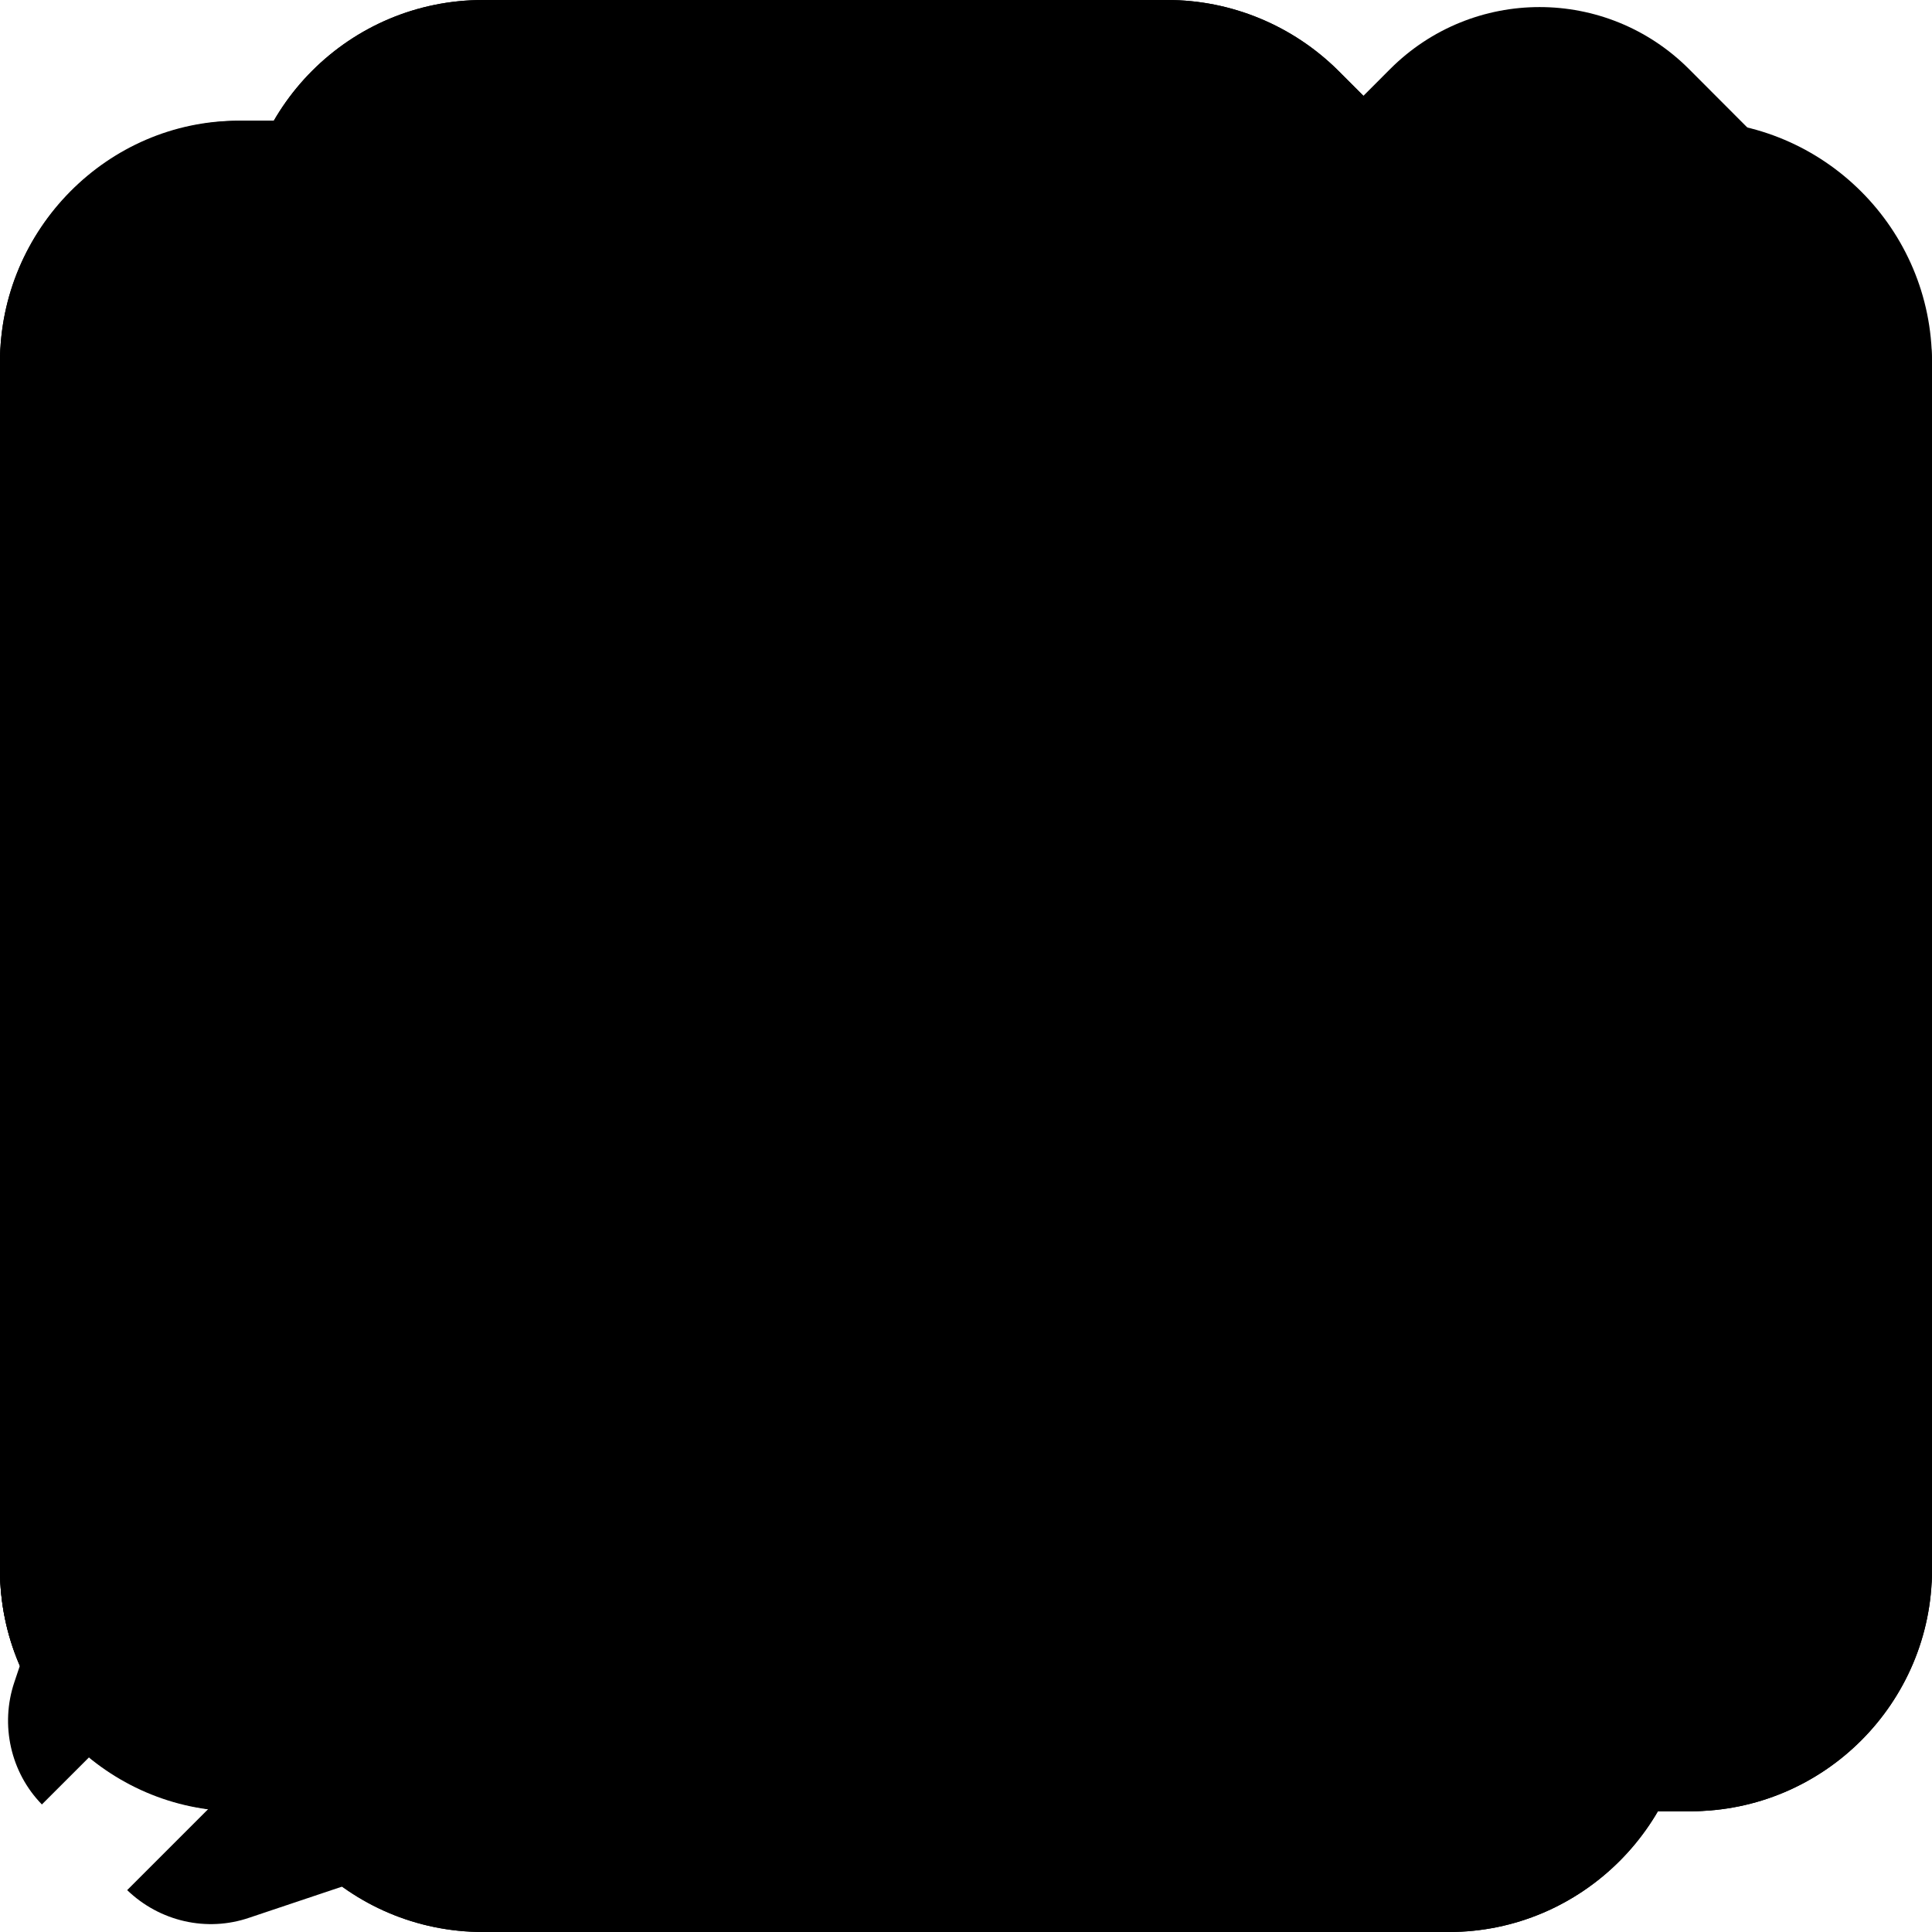
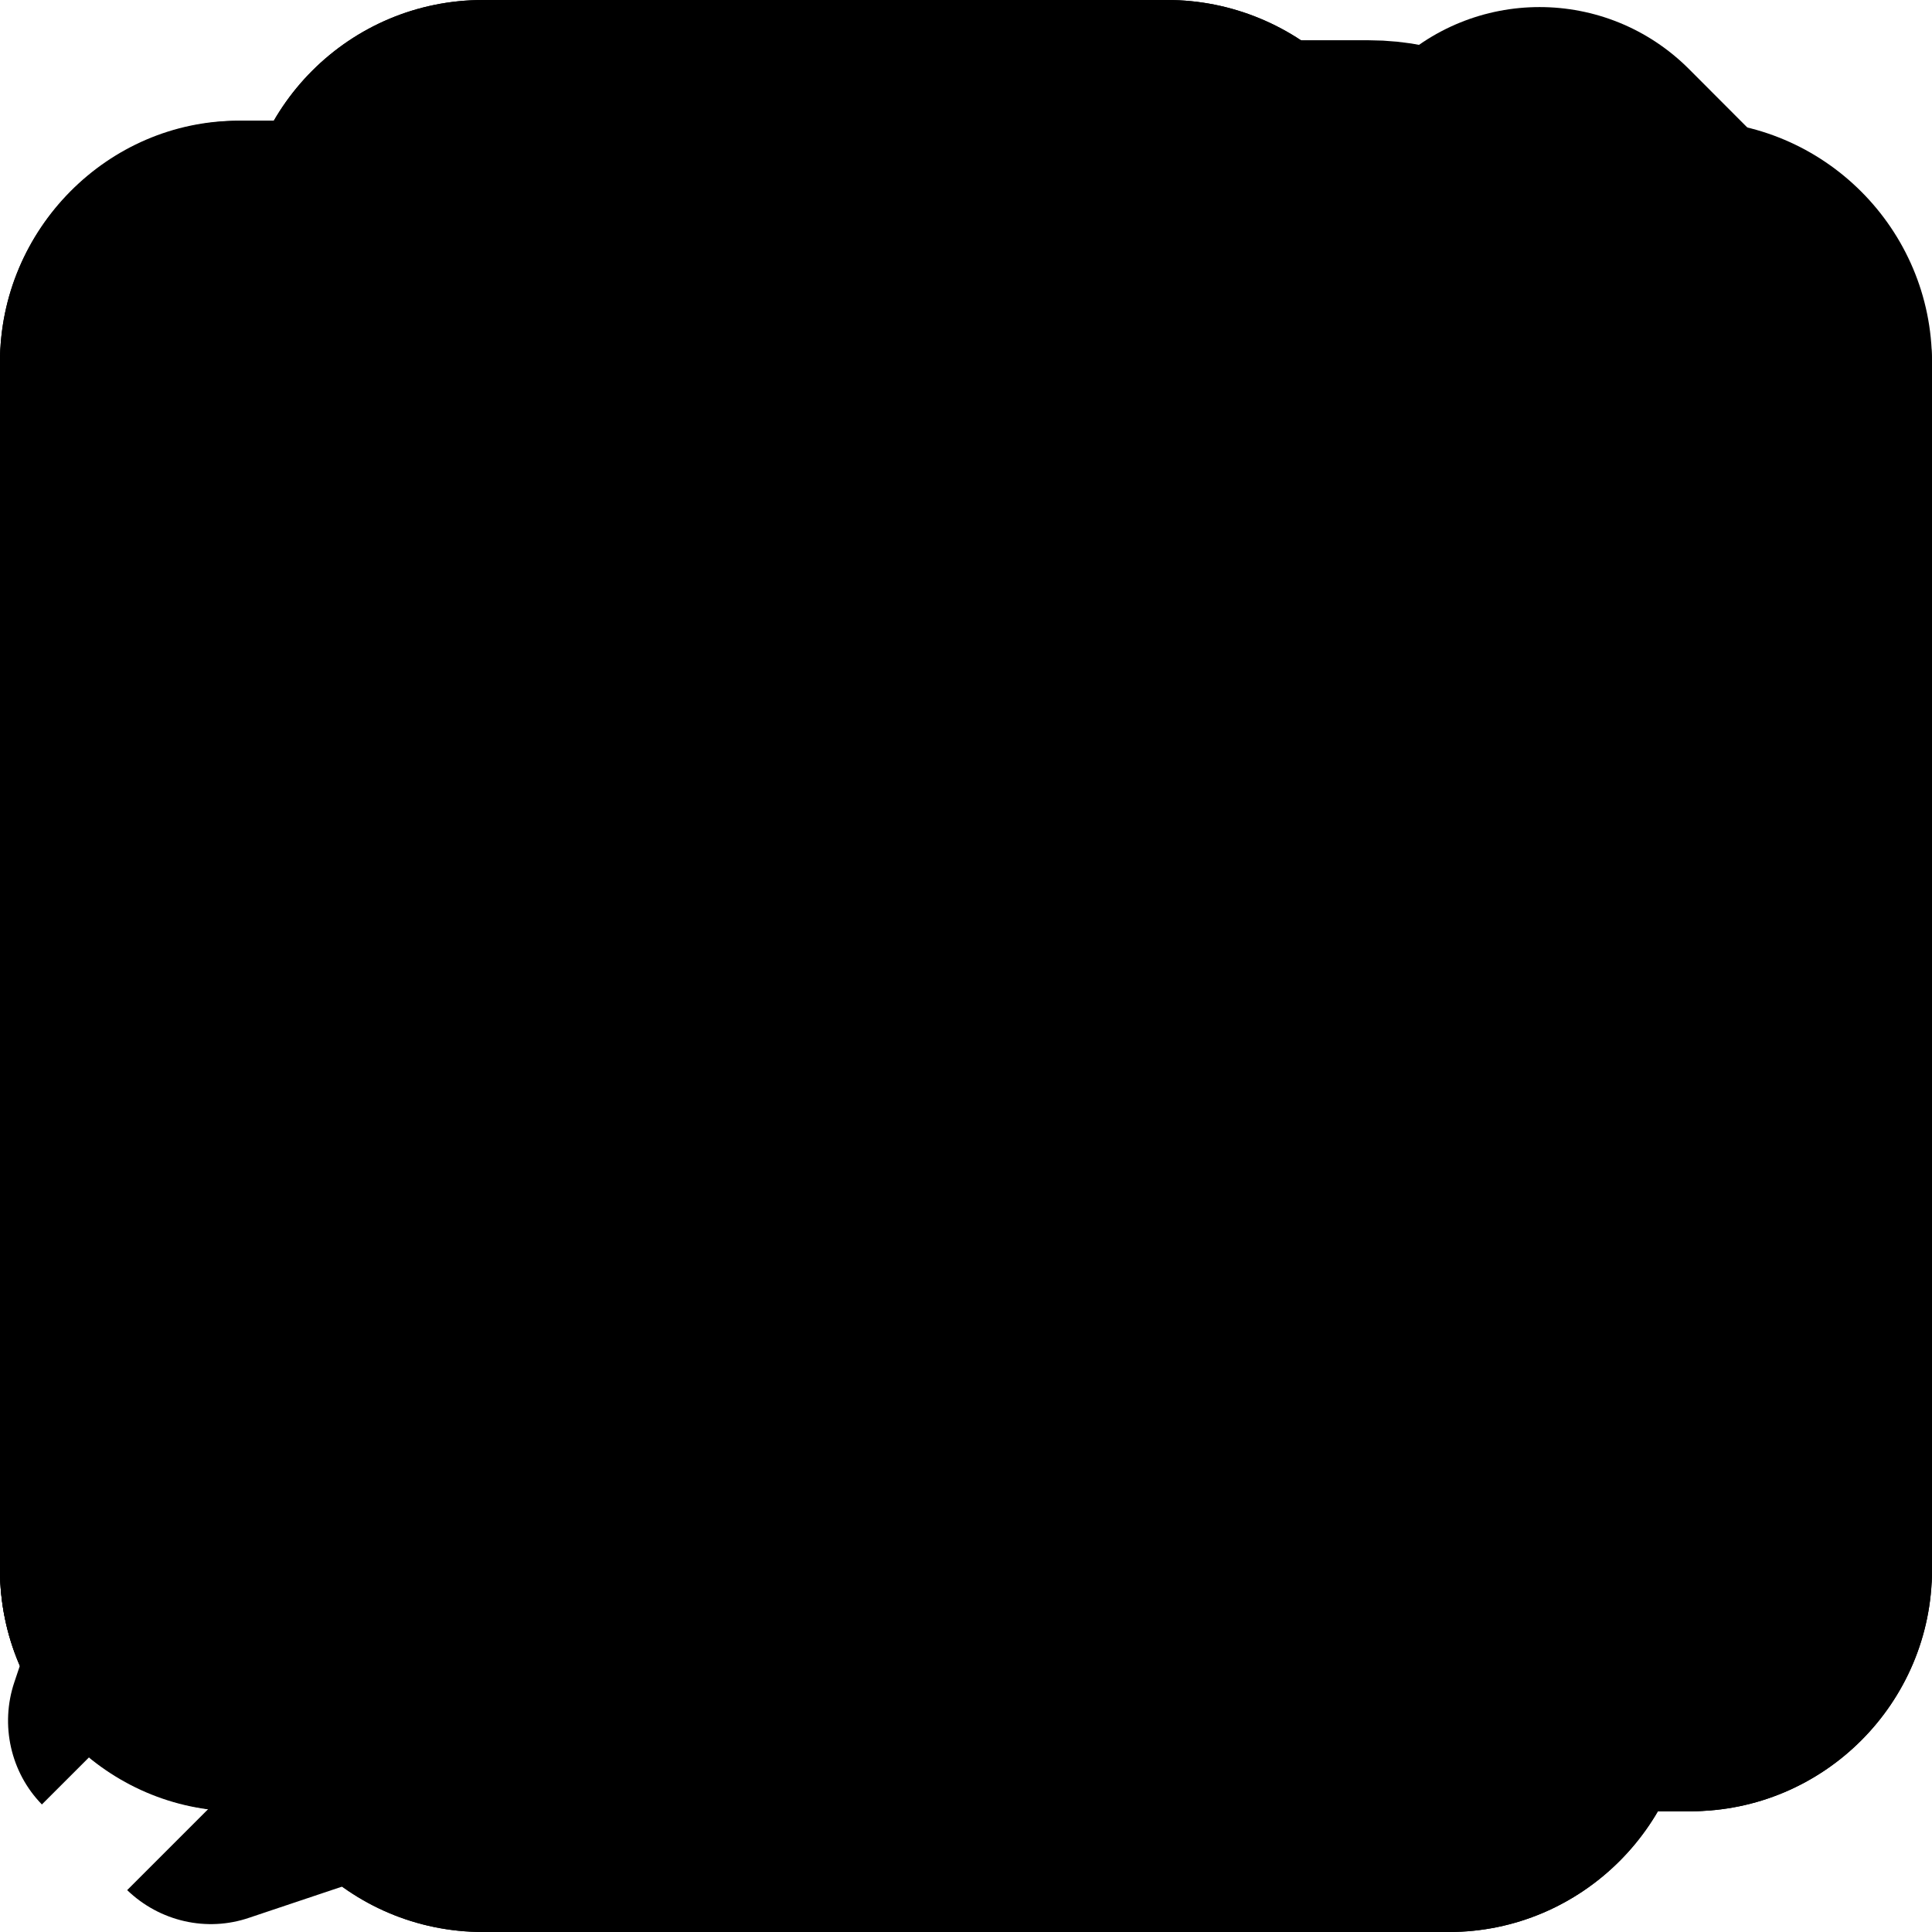
<svg xmlns="http://www.w3.org/2000/svg">
  <svg />
  <svg id="LogoApple" viewBox="0 0 384 512">
    <path fill="currentColor" d="M318.7 268.7c-.2-36.7 16.4-64.4 50-84.8-18.8-26.9-47.2-41.7-84.7-44.6-35.5-2.8-74.3 20.7-88.5 20.7-15 0-49.4-19.7-76.4-19.7C63.3 141.2 4 184.8 4 273.5q0 39.3 14.4 81.2c12.8 36.7 59 126.7 107.2 125.2 25.2-.6 43-17.9 75.8-17.9 31.8 0 48.3 17.9 76.4 17.9 48.6-.7 90.4-82.5 102.6-119.3-65.2-30.7-61.7-90-61.7-91.9zm-56.6-164.2c27.3-32.4 24.8-61.9 24-72.5-24.1 1.4-52 16.4-67.9 34.9-17.5 19.8-27.8 44.3-25.6 71.9 26.1 2 49.9-11.4 69.5-34.3z" />
  </svg>
  <svg id="icoHome" viewBox="0 0 576 512">
    <path fill="currentColor" d="M543.8 287.6c17 0 32-14 32-32.1c1-9-3-17-11-24L512 185V64c0-17.7-14.3-32-32-32H448c-17.7 0-32 14.3-32 32v36.7L309.5 7c-6-5-14-7-21-7s-15 1-22 8L10 231.5c-7 7-10 15-10 24c0 18 14 32.1 32 32.1h32v69.7c-.1 .9-.1 1.8-.1 2.8V472c0 22.1 17.9 40 40 40h16c1.2 0 2.4-.1 3.6-.2c1.5 .1 3 .2 4.5 .2H160h24c22.1 0 40-17.9 40-40V448 384c0-17.7 14.3-32 32-32h64c17.7 0 32 14.3 32 32v64 24c0 22.1 17.9 40 40 40h24 32.5c1.4 0 2.8 0 4.2-.1c1.1 .1 2.2 .1 3.3 .1h16c22.1 0 40-17.9 40-40V455.8c.3-2.6 .5-5.3 .5-8.1l-.7-160.2h32z" />
  </svg>
  <svg id="icoAudio" viewBox="0 0 512 512">
    <path fill="currentColor" d="M256 80C141.1 80 48 173.1 48 288V392c0 13.3-10.7 24-24 24s-24-10.7-24-24V288C0 146.6 114.6 32 256 32s256 114.6 256 256V392c0 13.3-10.7 24-24 24s-24-10.7-24-24V288c0-114.9-93.1-208-208-208zM80 352c0-35.3 28.7-64 64-64h16c17.7 0 32 14.3 32 32V448c0 17.7-14.3 32-32 32H144c-35.3 0-64-28.7-64-64V352zm288-64c35.3 0 64 28.7 64 64v64c0 35.3-28.7 64-64 64H352c-17.7 0-32-14.3-32-32V320c0-17.7 14.3-32 32-32h16z" />
  </svg>
  <svg id="icoCompresor" viewBox="0 0 384 512">
    <path fill="currentColor" d="M365.3 93.38l-74.63-74.64C278.6 6.742 262.3 0 245.4 0L64-0c-35.35 0-64 28.65-64 64l.006 384c0 35.34 28.65 64 64 64H320c35.2 0 64-28.8 64-64V138.6C384 121.7 377.3 105.4 365.3 93.38zM336 448c0 8.836-7.164 16-16 16H64.02c-8.838 0-16-7.164-16-16L48 64.13c0-8.836 7.164-16 16-16h48V64h64V48.13h48.01L224 128c0 17.67 14.33 32 32 32h79.1V448zM176 96h-64v32h64V96zM176 160h-64v32h64V160zM176 224h-64l-30.56 116.5C73.51 379.5 103.7 416 144.3 416c40.26 0 70.45-36.3 62.68-75.15L176 224zM160 368H128c-8.836 0-16-7.164-16-16s7.164-16 16-16h32c8.836 0 16 7.164 16 16S168.8 368 160 368z" />
  </svg>
  <svg id="icoCorreo" viewBox="0 0 512 512">
    <path fill="currentColor" d="M121 32C91.6 32 66 52 58.9 80.5L1.9 308.4C.6 313.5 0 318.7 0 323.9V416c0 35.3 28.7 64 64 64H448c35.3 0 64-28.7 64-64V323.9c0-5.2-.6-10.4-1.9-15.5l-57-227.9C446 52 420.4 32 391 32H121zm0 64H391l48 192H387.8c-12.1 0-23.2 6.8-28.6 17.7l-14.3 28.6c-5.4 10.8-16.5 17.7-28.6 17.7H195.8c-12.1 0-23.2-6.8-28.6-17.7l-14.3-28.6c-5.4-10.8-16.5-17.7-28.6-17.7H73L121 96z" />
  </svg>
  <svg id="icoDescarga" viewBox="0 0 640 512">
    <path fill="currentColor" d="M144 480C64.5 480 0 415.5 0 336c0-62.8 40.2-116.2 96.2-135.9c-.1-2.7-.2-5.4-.2-8.1c0-88.4 71.6-160 160-160c59.3 0 111 32.2 138.7 80.2C409.9 102 428.3 96 448 96c53 0 96 43 96 96c0 12.2-2.3 23.8-6.4 34.6C596 238.4 640 290.1 640 352c0 70.7-57.3 128-128 128H144zm79-167l80 80c9.4 9.4 24.6 9.4 33.9 0l80-80c9.4-9.4 9.4-24.6 0-33.9s-24.6-9.4-33.9 0l-39 39V184c0-13.3-10.7-24-24-24s-24 10.7-24 24V318.1l-39-39c-9.4-9.4-24.6-9.4-33.9 0s-9.4 24.6 0 33.9z" />
  </svg>
  <svg id="icoDownload" viewBox="0 0 384 512">
    <path fill="currentColor" d="M169.4 470.6c12.5 12.5 32.8 12.5 45.3 0l160-160c12.5-12.5 12.5-32.8 0-45.3s-32.8-12.5-45.3 0L224 370.8 224 64c0-17.7-14.3-32-32-32s-32 14.3-32 32l0 306.7L54.6 265.4c-12.5-12.5-32.8-12.5-45.3 0s-12.5 32.8 0 45.3l160 160z" />
  </svg>
  <svg id="icoDiseno" viewBox="0 0 512 512">
    <path fill="currentColor" d="M368.4 18.3L312.7 74.1 437.9 199.3l55.7-55.7c21.9-21.9 21.9-57.3 0-79.2L447.6 18.3c-21.9-21.9-57.3-21.9-79.2 0zM288 94.6l-9.2 2.8L134.7 140.6c-19.9 6-35.7 21.2-42.3 41L3.8 445.8c-3.8 11.3-1 23.9 7.3 32.4L164.7 324.7c-3-6.3-4.7-13.3-4.7-20.7c0-26.5 21.5-48 48-48s48 21.5 48 48s-21.5 48-48 48c-7.4 0-14.4-1.7-20.7-4.7L33.7 500.9c8.6 8.3 21.1 11.2 32.4 7.3l264.3-88.6c19.7-6.6 35-22.4 41-42.3l43.2-144.1 2.8-9.2L288 94.6z" />
  </svg>
-   <svg id="icoDiseno3D" viewBox="0 0 24 24">
-     <path fill="none" stroke="currentColor" stroke-linejoin="round" stroke-width="2" d="M12 21v-8m0 8l-6.162-4.402c-.411-.293-.616-.44-.727-.655S5 15.475 5 14.971V8m7 13l6.163-4.402c.41-.293.615-.44.726-.655s.111-.468.111-.972V8m-7 5L5 8m7 5l7-5M5 8l5.838-4.17c.56-.4.842-.601 1.162-.601s.601.2 1.162.601L19 8" />
+   <svg id="icoDiseno3D" viewBox="0 0 16 16">
+     <path fill="currentColor" d="M15 11.2V3.733L8.61 0v2.867l2.503 1.466c.099.067.099.2 0 .234L8.148 6.3c-.099.067-.197.033-.263 0L4.92 4.567c-.099-.034-.099-.2 0-.234l2.504-1.466V0L1 3.733V11.2v-.033v.033l2.438-1.433V6.833c0-.1.131-.166.197-.133L6.6 8.433c.099.067.132.134.132.234v3.466c0 .1-.132.167-.198.134L4.031 10.8l-2.438 1.433L7.983 16l6.391-3.733l-2.438-1.434L9.434 12.3c-.099.067-.198 0-.198-.133V8.7c0-.1.066-.2.132-.233l2.965-1.734c.099-.066.197 0 .197.134V9.8z" />
  </svg>
  <svg id="icoImagenes" viewBox="0 0 512 512">
    <path fill="currentColor" d="M152 120c-26.51 0-48 21.49-48 48s21.49 48 48 48s48-21.49 48-48S178.5 120 152 120zM447.1 32h-384C28.65 32-.009 60.65-.009 96v320c0 35.35 28.65 64 63.1 64h384c35.35 0 64-28.65 64-64V96C511.1 60.65 483.3 32 447.1 32zM463.1 409.3l-136.8-185.9C323.8 218.8 318.1 216 312 216c-6.113 0-11.82 2.768-15.21 7.379l-106.6 144.1l-37.09-46.1c-3.441-4.279-8.934-6.809-14.77-6.809c-5.842 0-11.33 2.529-14.78 6.809l-75.52 93.81c0-.029 0 .029 0 0L47.99 96c0-8.822 7.178-16 16-16h384c8.822 0 16 7.178 16 16V409.3z" />
  </svg>
  <svg id="icoOfimatica" viewBox="0 0 384 512">
    <path fill="currentColor" d="M365.3 93.38l-74.63-74.64C278.6 6.742 262.3 0 245.4 0H64C28.65 0 0 28.65 0 64l.006 384c0 35.34 28.65 64 64 64H320c35.2 0 64-28.8 64-64V138.6C384 121.7 377.3 105.4 365.3 93.38zM336 448c0 8.836-7.164 16-16 16H64.02c-8.838 0-16-7.164-16-16L48 64.13c0-8.836 7.164-16 16-16h160L224 128c0 17.67 14.33 32 32 32h79.1V448zM214.6 248C211.3 238.4 202.2 232 192 232s-19.25 6.406-22.62 16L144.7 318.1l-25.89-77.66C114.6 227.8 101 221.2 88.41 225.2C75.83 229.4 69.05 243 73.23 255.6l48 144C124.5 409.3 133.5 415.9 143.8 416c10.17 0 19.45-6.406 22.83-16L192 328.1L217.4 400C220.8 409.6 229.8 416 240 416c10.27-.094 19.53-6.688 22.77-16.41l48-144c4.188-12.59-2.594-26.16-15.17-30.38c-12.61-4.125-26.2 2.594-30.36 15.19l-25.89 77.66L214.6 248z" />
  </svg>
  <svg id="icoNotes" viewBox="0 0 448 512">
    <path fill="currentColor" d="M64 80c-8.8 0-16 7.2-16 16V416c0 8.8 7.2 16 16 16H288V352c0-17.7 14.3-32 32-32h80V96c0-8.8-7.2-16-16-16H64zM288 480H64c-35.3 0-64-28.7-64-64V96C0 60.7 28.7 32 64 32H384c35.3 0 64 28.7 64 64V320v5.5c0 17-6.7 33.3-18.7 45.3l-90.5 90.5c-12 12-28.3 18.7-45.3 18.7H288z" />
  </svg>
  <svg id="icoSystem" viewBox="0 0 512 512">
    <path fill="currentColor" d="M495.9 166.6c3.2 8.7 .5 18.4-6.4 24.6l-43.3 39.4c1.1 8.3 1.7 16.8 1.7 25.4s-.6 17.1-1.7 25.4l43.3 39.4c6.9 6.2 9.6 15.9 6.4 24.6c-4.4 11.9-9.7 23.3-15.8 34.3l-4.7 8.1c-6.6 11-14 21.4-22.1 31.2c-5.9 7.2-15.7 9.6-24.5 6.8l-55.7-17.7c-13.4 10.3-28.2 18.9-44 25.4l-12.5 57.1c-2 9.1-9 16.3-18.2 17.8c-13.8 2.3-28 3.5-42.5 3.5s-28.7-1.2-42.5-3.5c-9.2-1.5-16.2-8.7-18.2-17.8l-12.5-57.1c-15.8-6.5-30.6-15.1-44-25.4L83.1 425.9c-8.8 2.8-18.6 .3-24.5-6.8c-8.1-9.8-15.5-20.2-22.1-31.2l-4.7-8.1c-6.1-11-11.4-22.4-15.8-34.3c-3.2-8.7-.5-18.4 6.4-24.6l43.3-39.4C64.6 273.1 64 264.6 64 256s.6-17.1 1.7-25.4L22.4 191.2c-6.9-6.2-9.6-15.9-6.4-24.6c4.4-11.9 9.7-23.3 15.8-34.3l4.7-8.1c6.6-11 14-21.4 22.1-31.2c5.9-7.2 15.7-9.6 24.5-6.8l55.7 17.7c13.4-10.3 28.2-18.9 44-25.4l12.5-57.1c2-9.1 9-16.3 18.2-17.8C227.3 1.2 241.5 0 256 0s28.7 1.2 42.5 3.5c9.2 1.5 16.2 8.7 18.2 17.8l12.5 57.1c15.8 6.5 30.6 15.1 44 25.4l55.7-17.7c8.8-2.8 18.6-.3 24.5 6.8c8.1 9.8 15.5 20.2 22.1 31.2l4.7 8.1c6.1 11 11.4 22.4 15.8 34.3zM256 336a80 80 0 1 0 0-160 80 80 0 1 0 0 160z" />
  </svg>
  <svg id="icoToDo" viewBox="0 0 512 512">
    <path fill="currentColor" d="M40 48C26.7 48 16 58.7 16 72v48c0 13.3 10.7 24 24 24H88c13.3 0 24-10.7 24-24V72c0-13.3-10.7-24-24-24H40zM192 64c-17.7 0-32 14.3-32 32s14.3 32 32 32H480c17.7 0 32-14.3 32-32s-14.3-32-32-32H192zm0 160c-17.7 0-32 14.3-32 32s14.3 32 32 32H480c17.7 0 32-14.3 32-32s-14.3-32-32-32H192zm0 160c-17.7 0-32 14.3-32 32s14.3 32 32 32H480c17.7 0 32-14.3 32-32s-14.3-32-32-32H192zM16 232v48c0 13.3 10.7 24 24 24H88c13.3 0 24-10.7 24-24V232c0-13.3-10.7-24-24-24H40c-13.3 0-24 10.7-24 24zM40 368c-13.3 0-24 10.7-24 24v48c0 13.3 10.7 24 24 24H88c13.3 0 24-10.7 24-24V392c0-13.3-10.7-24-24-24H40z" />
  </svg>
+   <svg id="icoTools" viewBox="0 0 24 24">
+     <path fill="currentColor" d="m21.71 20.29l-1.42 1.42a1 1 0 0 1-1.41 0L7 9.85A3.8 3.8 0 0 1 6 10a4 4 0 0 1-3.78-5.3l2.54 2.54l.53-.53l1.42-1.42l.53-.53L4.7 2.22A4 4 0 0 1 10 6a3.8 3.8 0 0 1-.15 1l11.86 11.88a1 1 0 0 1 0 1.41M2.29 18.88a1 1 0 0 0 0 1.41l1.42 1.42a1 1 0 0 0 1.41 0l5.47-5.46l-2.83-2.83M20 2l-4 2v2l-2.17 2.17l2 2L18 8h2l2-4Z" />
+   </svg>
  <svg id="icoVideoPlayer" viewBox="0 0 512 512">
    <path fill="currentColor" d="M0 96C0 60.7 28.7 32 64 32H448c35.3 0 64 28.7 64 64V416c0 35.3-28.7 64-64 64H64c-35.3 0-64-28.7-64-64V96zM48 368v32c0 8.8 7.2 16 16 16H96c8.8 0 16-7.2 16-16V368c0-8.8-7.2-16-16-16H64c-8.8 0-16 7.2-16 16zm368-16c-8.8 0-16 7.2-16 16v32c0 8.8 7.2 16 16 16h32c8.8 0 16-7.2 16-16V368c0-8.8-7.2-16-16-16H416zM48 240v32c0 8.8 7.2 16 16 16H96c8.8 0 16-7.2 16-16V240c0-8.8-7.2-16-16-16H64c-8.8 0-16 7.2-16 16zm368-16c-8.8 0-16 7.2-16 16v32c0 8.8 7.2 16 16 16h32c8.8 0 16-7.2 16-16V240c0-8.8-7.2-16-16-16H416zM48 112v32c0 8.8 7.2 16 16 16H96c8.8 0 16-7.2 16-16V112c0-8.8-7.2-16-16-16H64c-8.8 0-16 7.2-16 16zM416 96c-8.8 0-16 7.2-16 16v32c0 8.8 7.2 16 16 16h32c8.8 0 16-7.2 16-16V112c0-8.8-7.2-16-16-16H416zM160 128v64c0 17.7 14.3 32 32 32H320c17.7 0 32-14.3 32-32V128c0-17.7-14.3-32-32-32H192c-17.7 0-32 14.3-32 32zm32 160c-17.7 0-32 14.3-32 32v64c0 17.7 14.3 32 32 32H320c17.7 0 32-14.3 32-32V320c0-17.7-14.3-32-32-32H192z" />
  </svg>
  <svg id="icoVideoGames" viewBox="0 0 256 256">
    <path fill="currentColor" d="M176 116h-24a12 12 0 0 1 0-24h24a12 12 0 0 1 0 24m-72-24h-4v-4a12 12 0 0 0-24 0v4h-4a12 12 0 0 0 0 24h4v4a12 12 0 0 0 24 0v-4h4a12 12 0 0 0 0-24m140.76 110.94a40 40 0 0 1-61 5.35a7 7 0 0 1-.53-.56L144.67 164h-33.34l-38.52 43.73c-.17.19-.35.38-.53.56a40 40 0 0 1-67.66-35.24a1 1 0 0 1 0-.2L21 88.79A63.88 63.88 0 0 1 83.88 36H172a64.08 64.08 0 0 1 62.93 52.48a2 2 0 0 1 0 .19l16.36 84.17a2 2 0 0 1 0 .2a39.74 39.74 0 0 1-6.53 29.9M172 140a40 40 0 0 0 0-80H83.89a39.9 39.9 0 0 0-39.27 33.06a2 2 0 0 0 0 .21l-16.34 84a16 16 0 0 0 13 18.44a16.07 16.07 0 0 0 13.86-4.21l41.76-47.43a12 12 0 0 1 9-4.07Zm55.76 37.31l-7-35.95a63.84 63.84 0 0 1-44.27 22.46l24.41 27.72a16 16 0 0 0 26.85-14.23Z" />
  </svg>
  <svg id="icoVideoEdit" viewBox="0 0 122.88 100.12">
    <path fill="currentColor" d="M11.72,0h89.63a11.73,11.73,0,0,1,11.72,11.72V40a15.63,15.63,0,0,0-4.53-.1c-.37,0-.74.09-1.11.16V26.31H5.65V73.16h65.9a14.91,14.91,0,0,0-2.17,5.64H60.13V94.47h7.11l-.11.82a15.12,15.12,0,0,0,.13,4.83H11.72A11.74,11.74,0,0,1,0,88.4V11.72A11.74,11.74,0,0,1,11.72,0ZM97.2,94.26l-15,3,2.17-16L97.2,94.26ZM89.1,76.5l20.22-21a1.38,1.38,0,0,1,1.73-.27l11.47,11.1a1.22,1.22,0,0,1-.1,1.82L101.93,89.43,89.1,76.5ZM50.5,33.65,70.33,47.47a3,3,0,0,1,.81.79,2.81,2.81,0,0,1-.72,3.92L50.68,65.83a2.83,2.83,0,0,1-4.62-2.19V36s.43-1.49.51-1.62a2.83,2.83,0,0,1,3.93-.69Zm4,60.82V78.8H31.71V94.47ZM26.06,78.8H5.65v9.6a6.09,6.09,0,0,0,6.07,6.07H26.06V78.8ZM82.28,20.66v-15H60.13v15Zm5.65-15v15h19.49V11.72a6.09,6.09,0,0,0-6.08-6.07Zm-33.45,15v-15H31.71v15Zm-28.42,0v-15H11.72a6.09,6.09,0,0,0-6.07,6.07v8.94Z" />
  </svg>
-   <svg id="icoVirtualmachines" viewBox="0 0 32 32">
-     <path fill="currentColor" d="M3.4 11C3 10.1 2 9.7 1 10.2s-1.3 1.4-.9 2.3l4 8.5c.6 1.3 1.3 2 2.5 2c1.3 0 1.9-.8 2.5-2c0 0 3.4-7.4 3.4-7.5s.1-.3.5-.3c.3 0 .5.2.5.6V21c0 1.1.6 2 1.8 2s1.8-.9 1.8-2v-6c0-1.1.8-1.9 1.9-1.9s1.9.8 1.9 1.9v6c0 1.1.6 2 1.8 2s1.8-.9 1.8-2v-6c0-1.1.8-1.9 1.9-1.9s1.9.8 1.9 1.9v6c0 1.1.6 2 1.8 2s1.8-.9 1.8-2v-6.8c0-2.5-2-4.2-4.4-4.2s-3.9 1.7-3.9 1.7c-.8-1-1.9-1.7-3.8-1.7c-2 0-3.7 1.7-3.7 1.7c-.8-1-2.2-1.7-3.3-1.7c-1.7 0-3.1.8-4 2.7l-2.5 5.9z" />
+   <svg id="icoVirtualmachines" viewBox="0 0 24 24">
+     <g fill="none" stroke="currentColor" stroke-linecap="round" stroke-linejoin="round" stroke-width="3">
+       <rect width="14" height="20" x="5" y="2" rx="2" />
+       <path d="M15 14h.01M9 6h6m-6 4h6" />
+     </g>
  </svg>
</svg>
